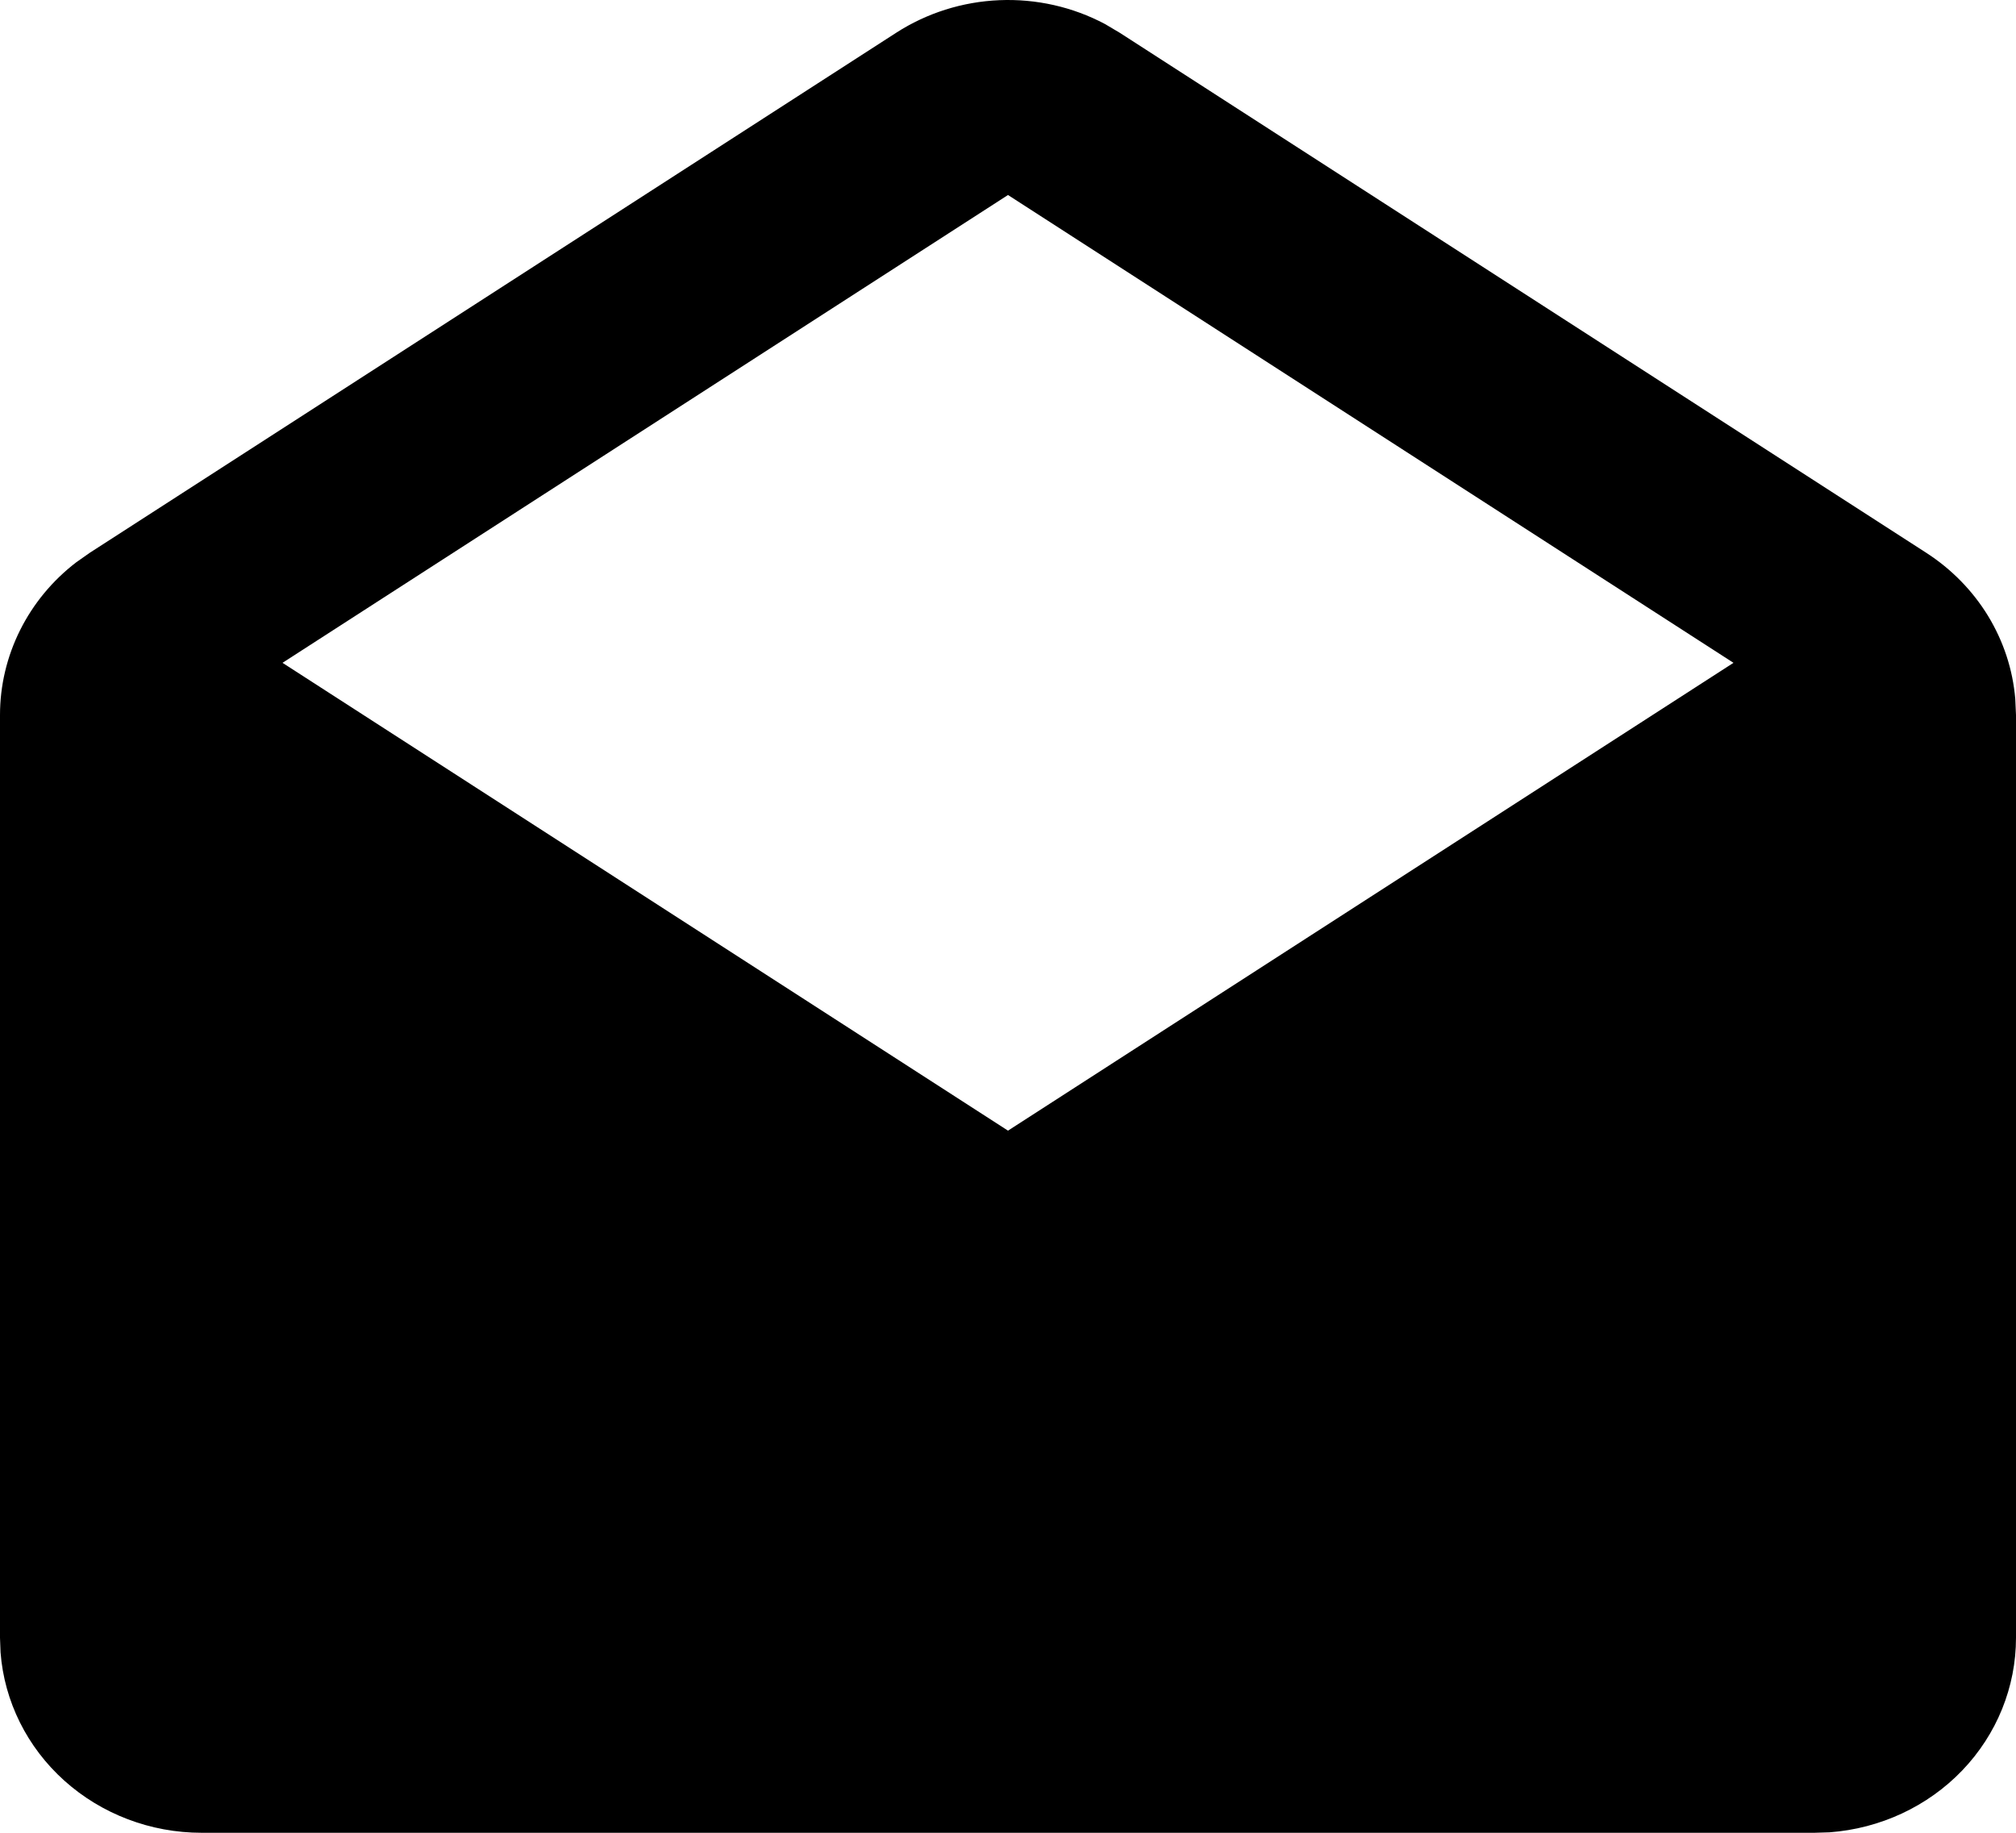
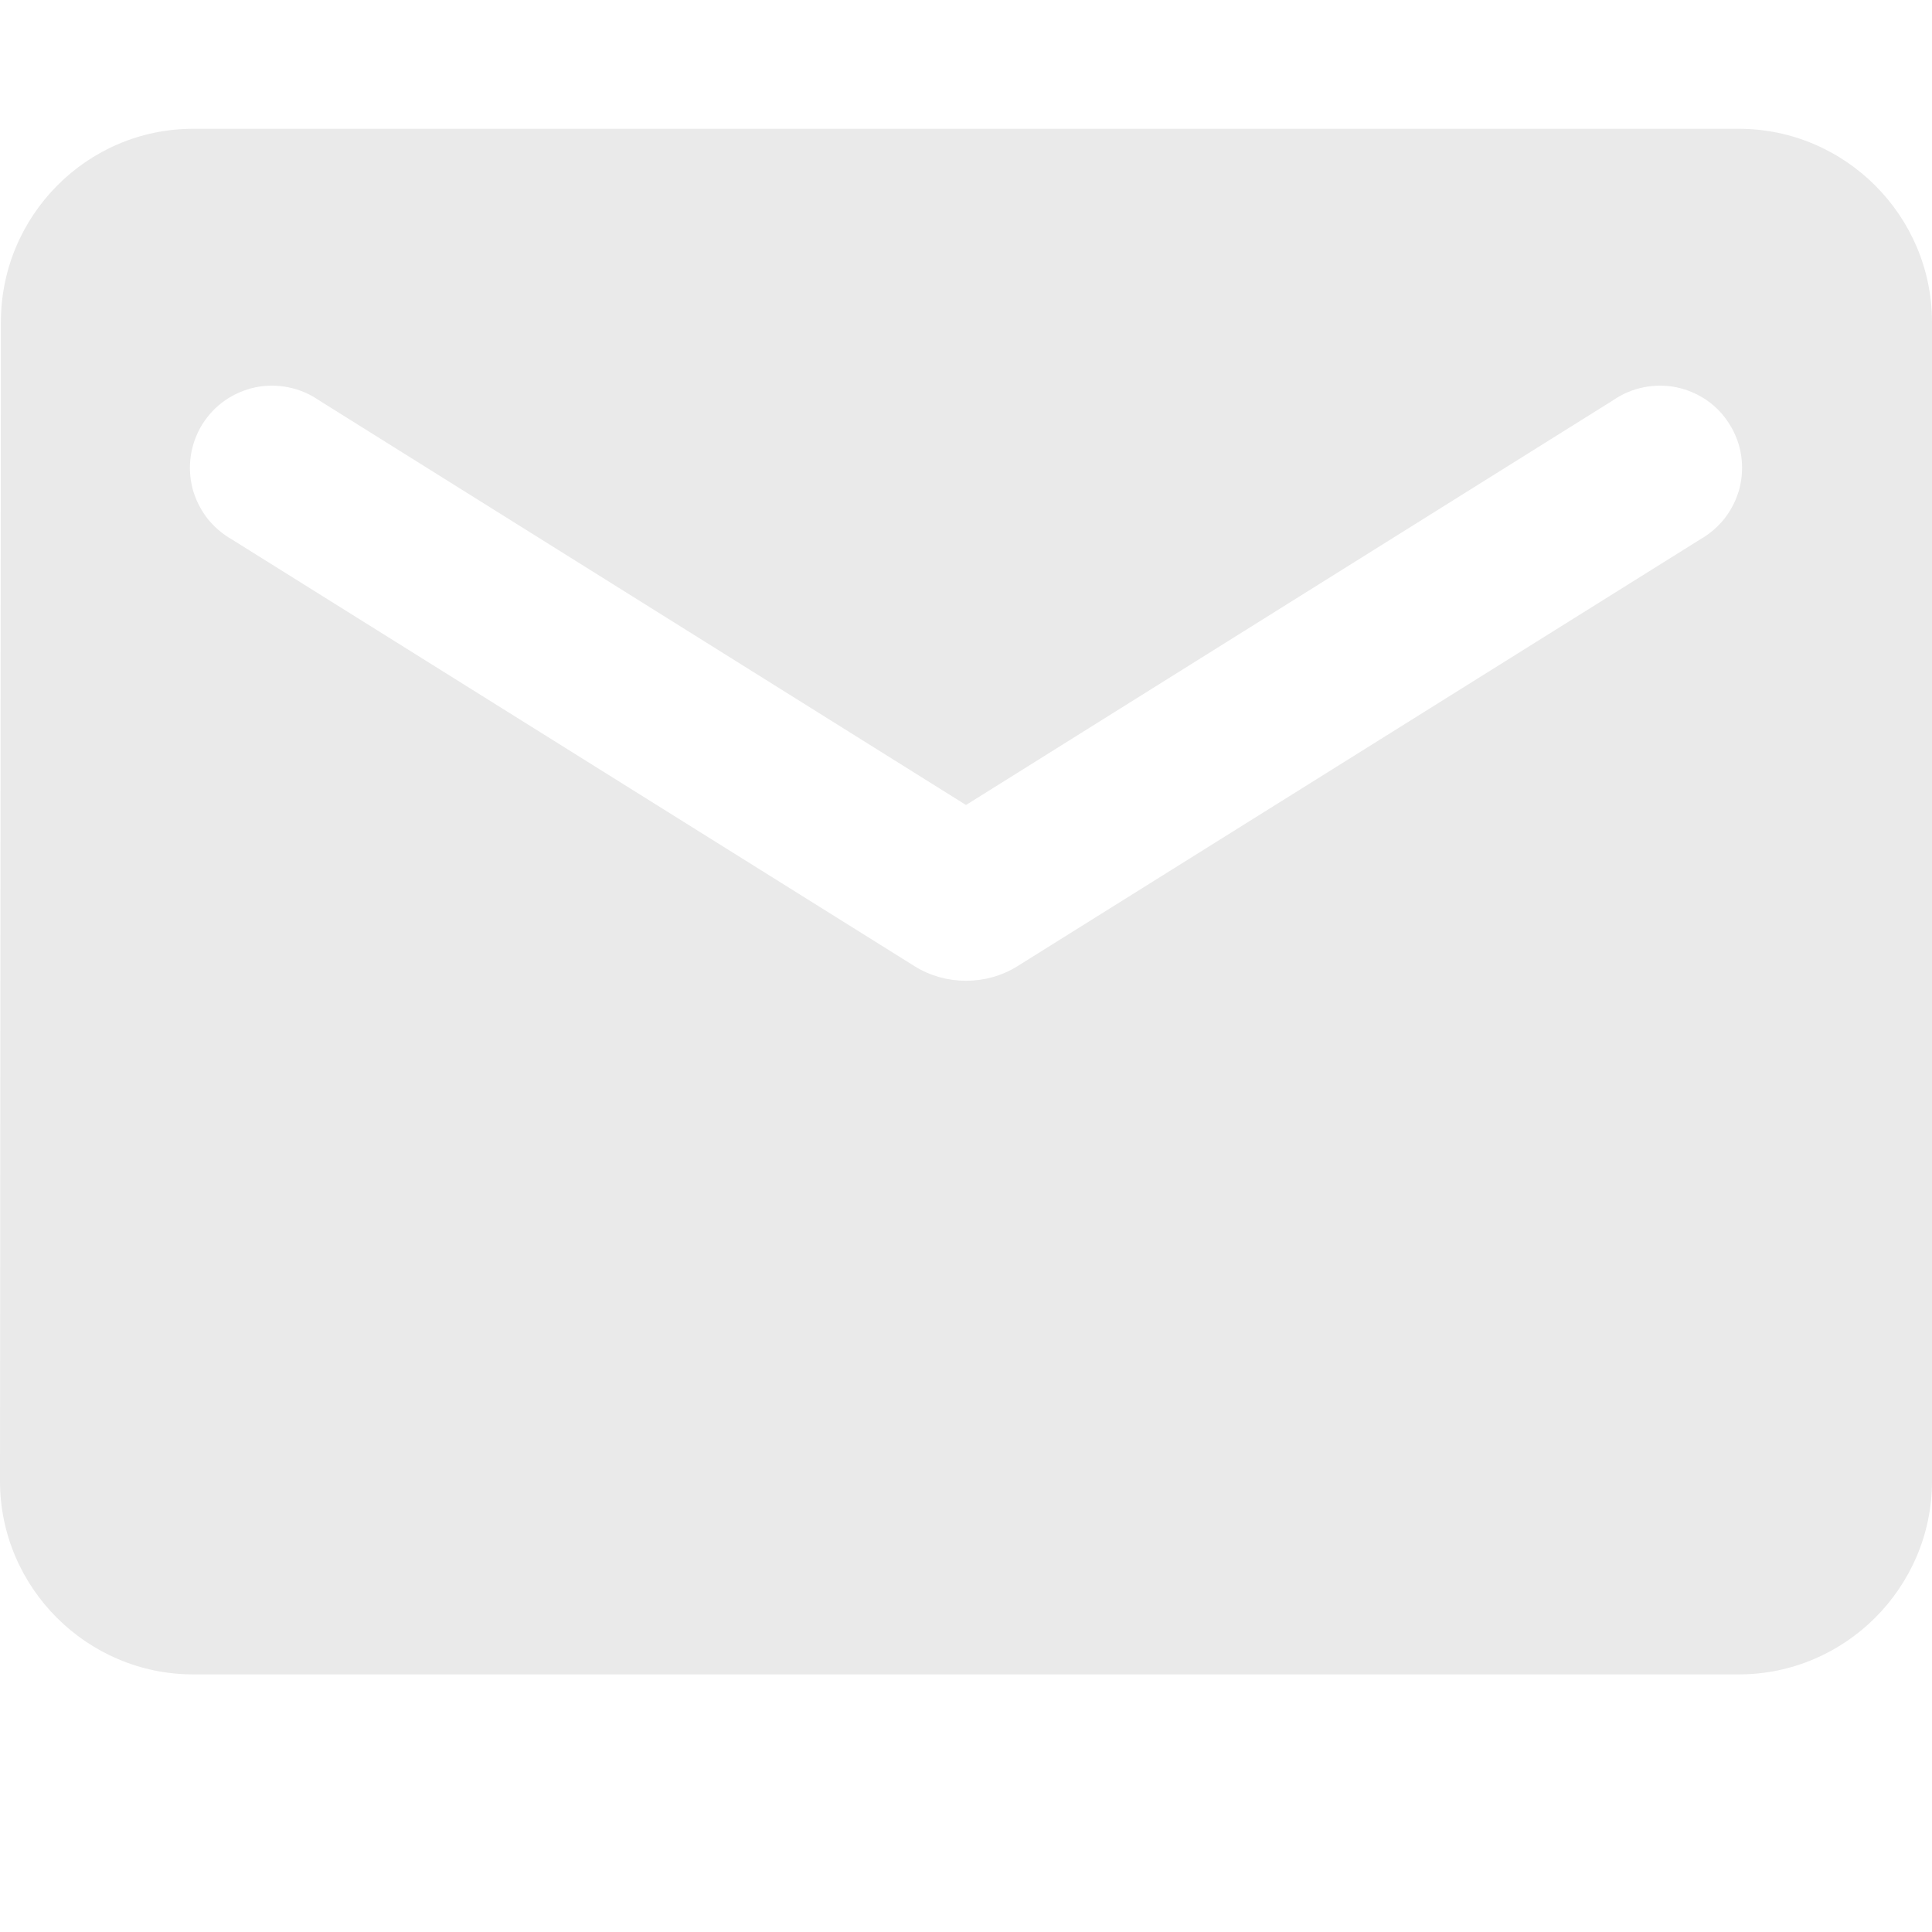
- <svg xmlns="http://www.w3.org/2000/svg" viewBox="0 0 22 20" fill="currentColor">
-   <path d="M9.779 0.358C10.114 0.142 10.503 0.019 10.905 0.002C11.307 -0.015 11.706 0.075 12.058 0.262L12.22 0.358L21.02 6.032C21.296 6.21 21.526 6.445 21.695 6.721C21.863 6.997 21.965 7.306 21.992 7.626L22 7.802V17.872C22 18.409 21.791 18.926 21.413 19.32C21.036 19.713 20.518 19.954 19.965 19.995L19.8 20H2.2C1.645 20 1.11 19.797 0.703 19.432C0.296 19.067 0.047 18.567 0.006 18.032L0 17.872V7.802C5.71046e-06 7.482 0.075 7.166 0.219 6.877C0.363 6.589 0.572 6.335 0.832 6.136L0.98 6.032L9.779 0.358ZM11 2.128L3.083 7.233L11 12.338L18.917 7.233L11 2.128Z" />
+ <svg xmlns="http://www.w3.org/2000/svg" width="15" height="15" viewBox="0 0 15 15" fill="none">
+   <path d="M13.5 1H1.5C0.675 1 0.007 1.675 0.007 2.5L0 11.5C0 12.325 0.675 13 1.5 13H13.5C14.325 13 15 12.325 15 11.5V2.5C15 1.675 14.325 1 13.5 1ZM13.2 4.188L7.897 7.503C7.657 7.652 7.343 7.652 7.103 7.503L1.8 4.188C1.725 4.145 1.659 4.088 1.606 4.02C1.554 3.951 1.516 3.873 1.494 3.79C1.473 3.706 1.469 3.619 1.482 3.534C1.495 3.449 1.526 3.367 1.571 3.294C1.617 3.221 1.677 3.157 1.748 3.108C1.819 3.059 1.899 3.025 1.983 3.007C2.068 2.99 2.155 2.99 2.239 3.007C2.324 3.024 2.404 3.058 2.475 3.107L7.5 6.25L12.525 3.107C12.596 3.058 12.676 3.024 12.761 3.007C12.845 2.99 12.932 2.99 13.017 3.007C13.101 3.025 13.181 3.059 13.252 3.108C13.323 3.157 13.383 3.221 13.428 3.294C13.474 3.367 13.505 3.449 13.518 3.534C13.531 3.619 13.527 3.706 13.506 3.79C13.484 3.873 13.446 3.951 13.394 4.02C13.341 4.088 13.275 4.145 13.2 4.188Z" fill="#EAEAEA" />
</svg>
